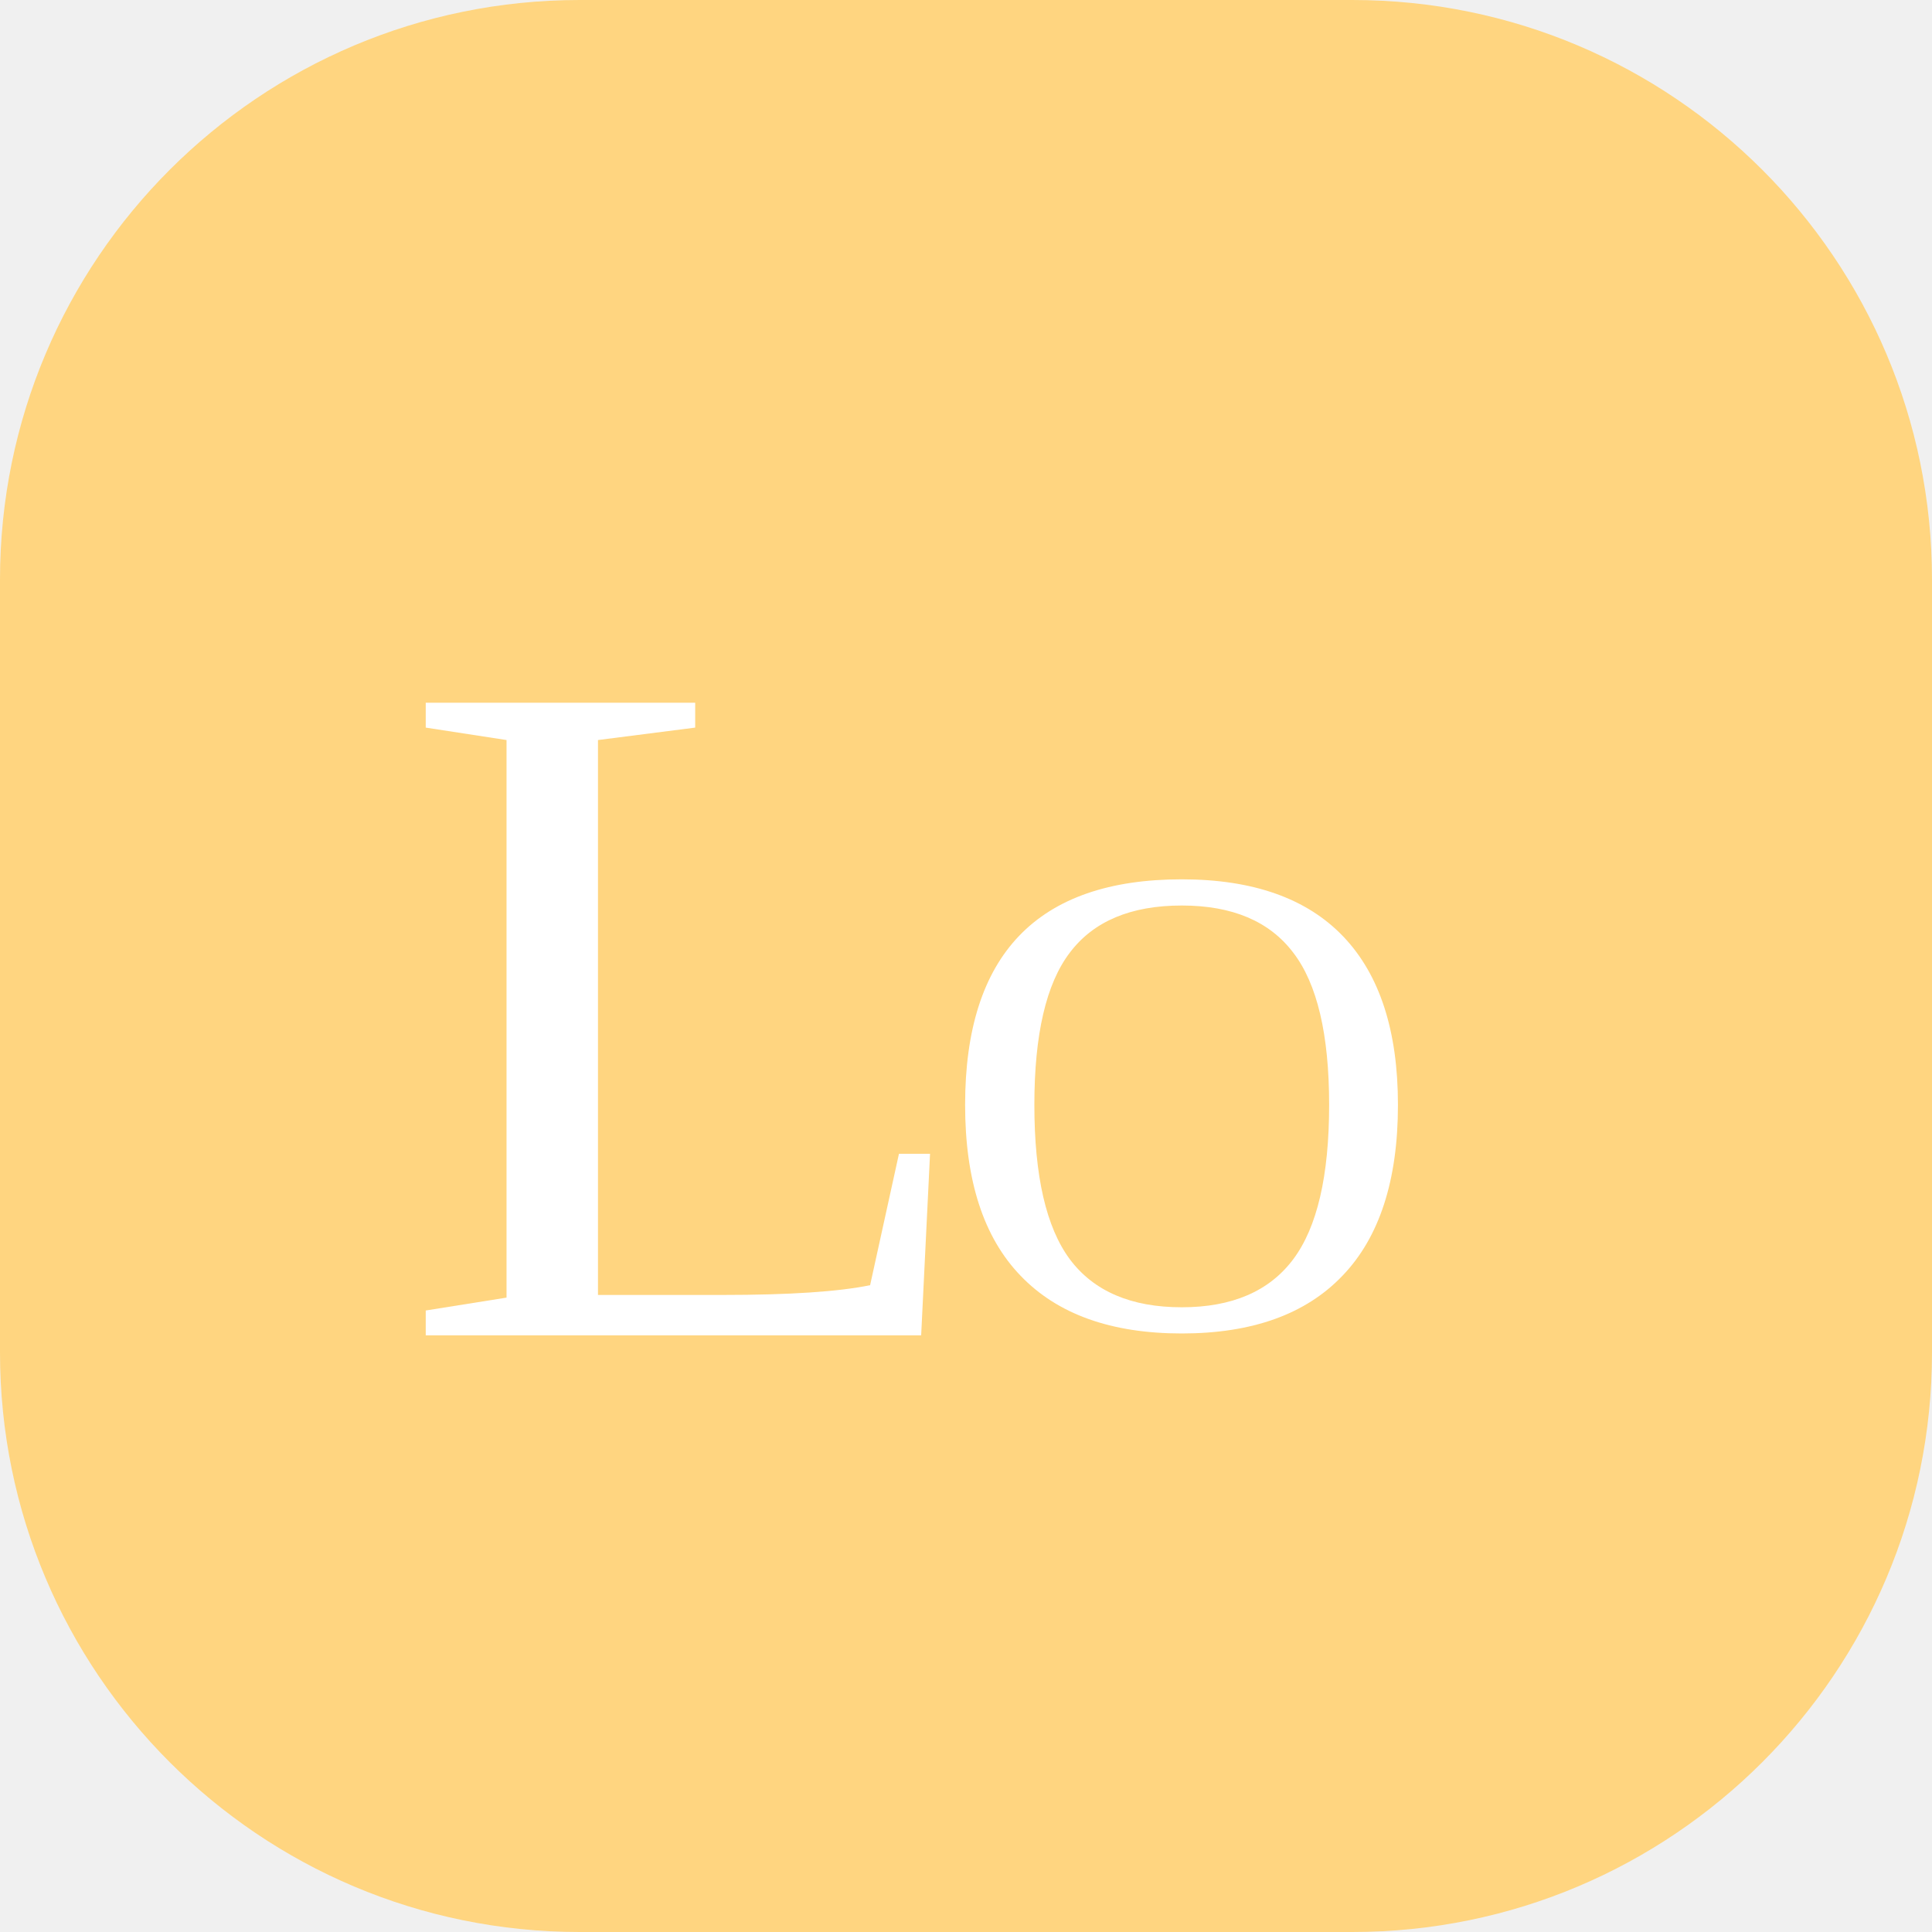
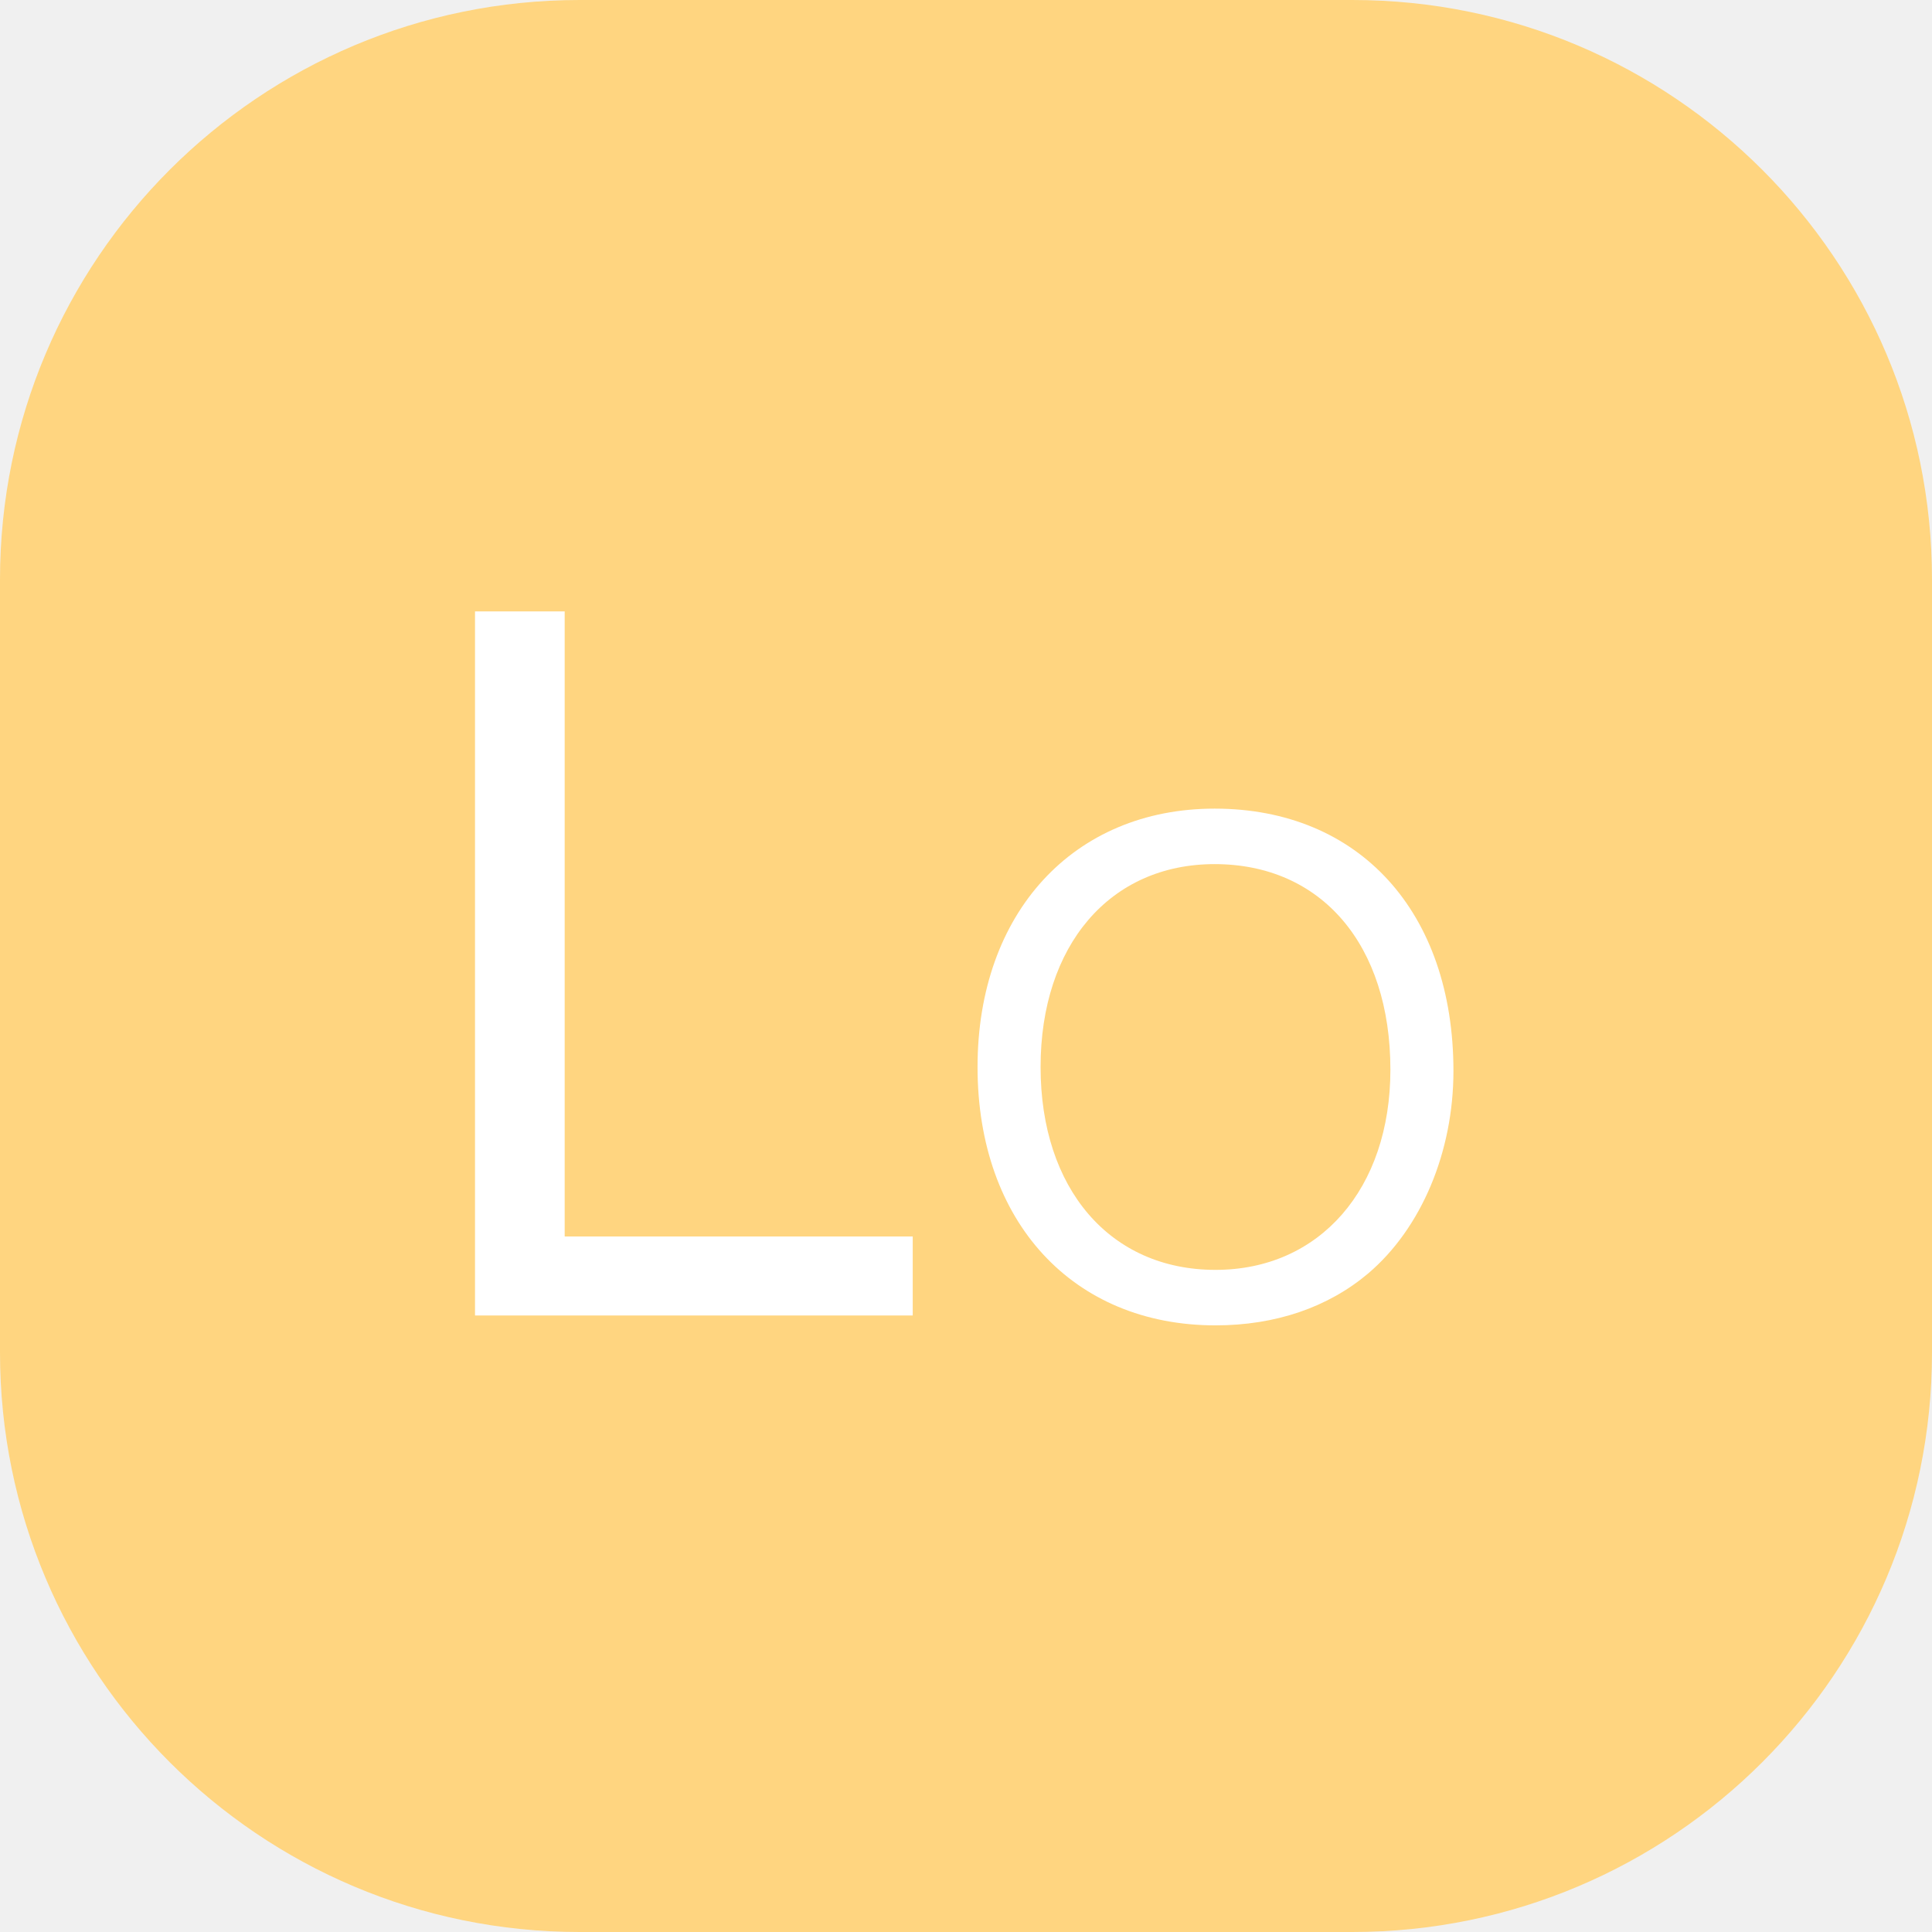
- <svg xmlns="http://www.w3.org/2000/svg" font-size="68" viewBox="0 0 68 68">
+ <svg xmlns="http://www.w3.org/2000/svg" font-size="68" viewBox="0 0 68 68" font-family="'Lucida Sans Unicode','Helvetica Neue','Helvetica','PingFang SC','Hiragino Sans GB','Noto Sans CJK SC','Noto Sans CJK','Source Han Sans','WenQuanYi Micro Hei','Microsoft YaHei',sans-serif">
  <rect fill="hsl(40, 100%, 75%)" width="100%" height="100%" rx="30%" />
-   <text fill="#FFF" x="14" y="47" font-size="50%">L</text>
-   <text fill="#FFF" x="33" y="46.7" font-size="35%">O</text>
+   <text fill="#FFF" x="14" y="46.3" font-size="50%">L</text>
+   <text fill="#FFF" x="33.5" y="46.1" font-size="35%">O</text>
</svg>
